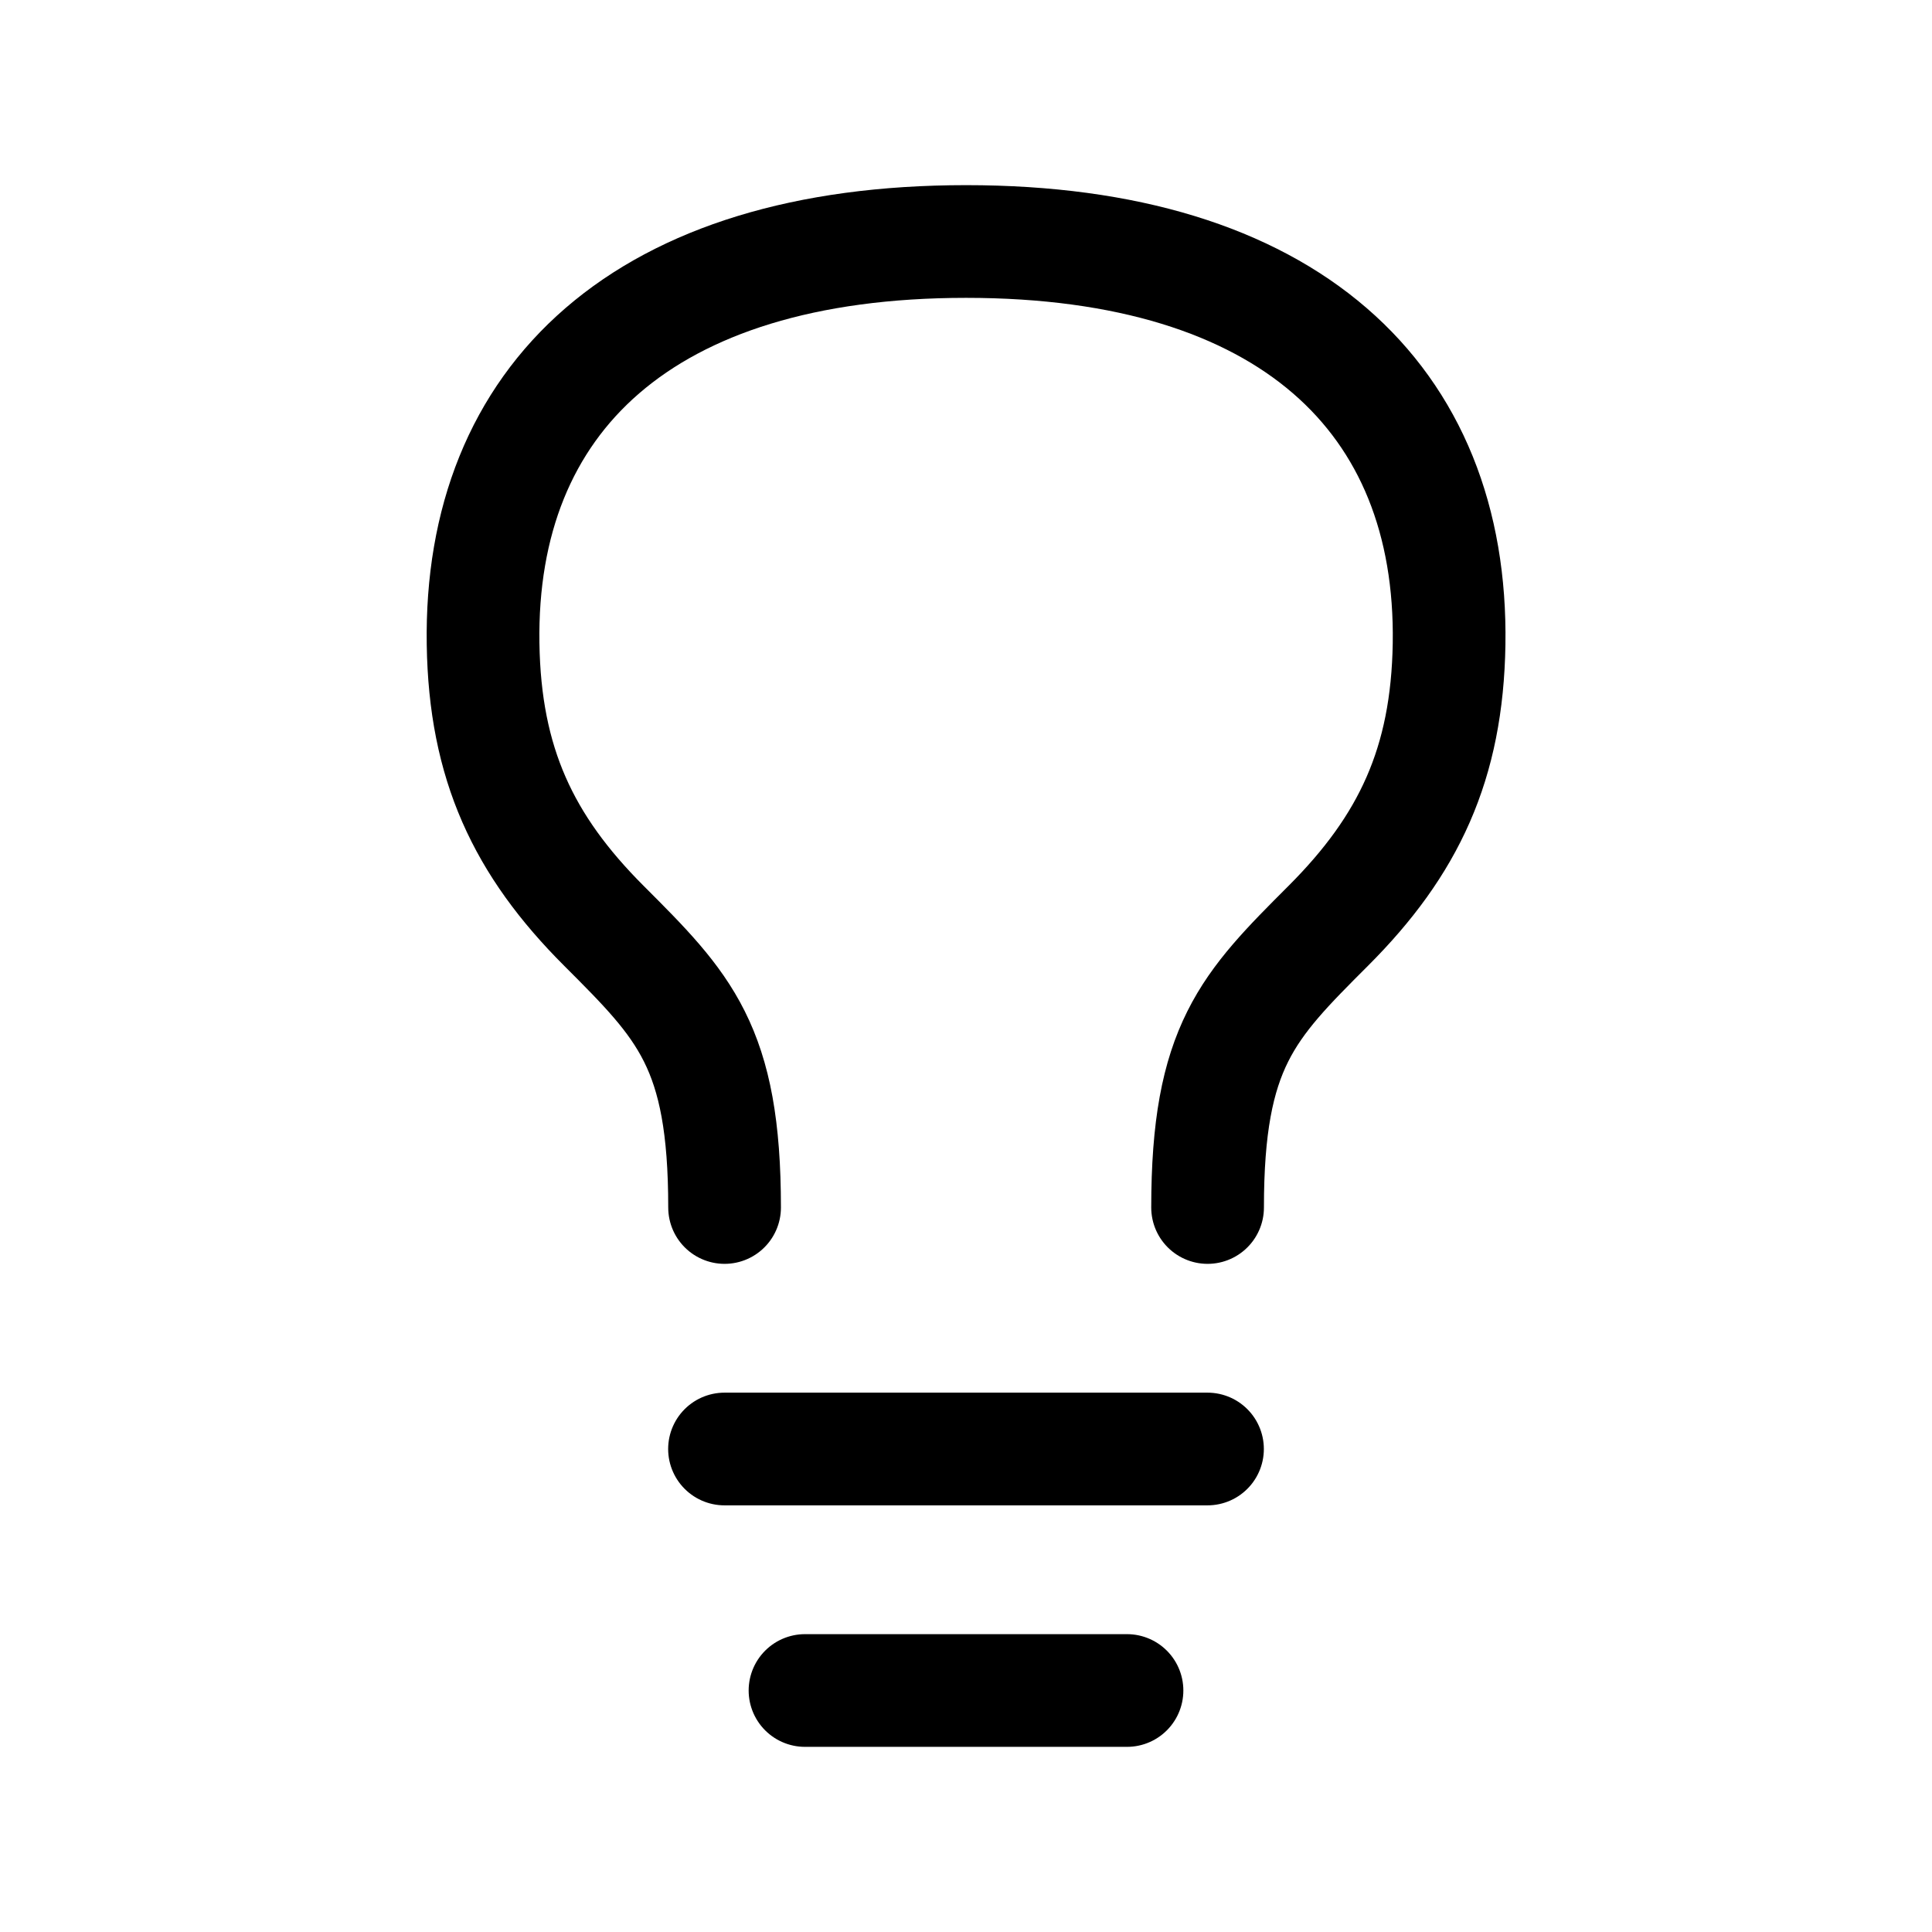
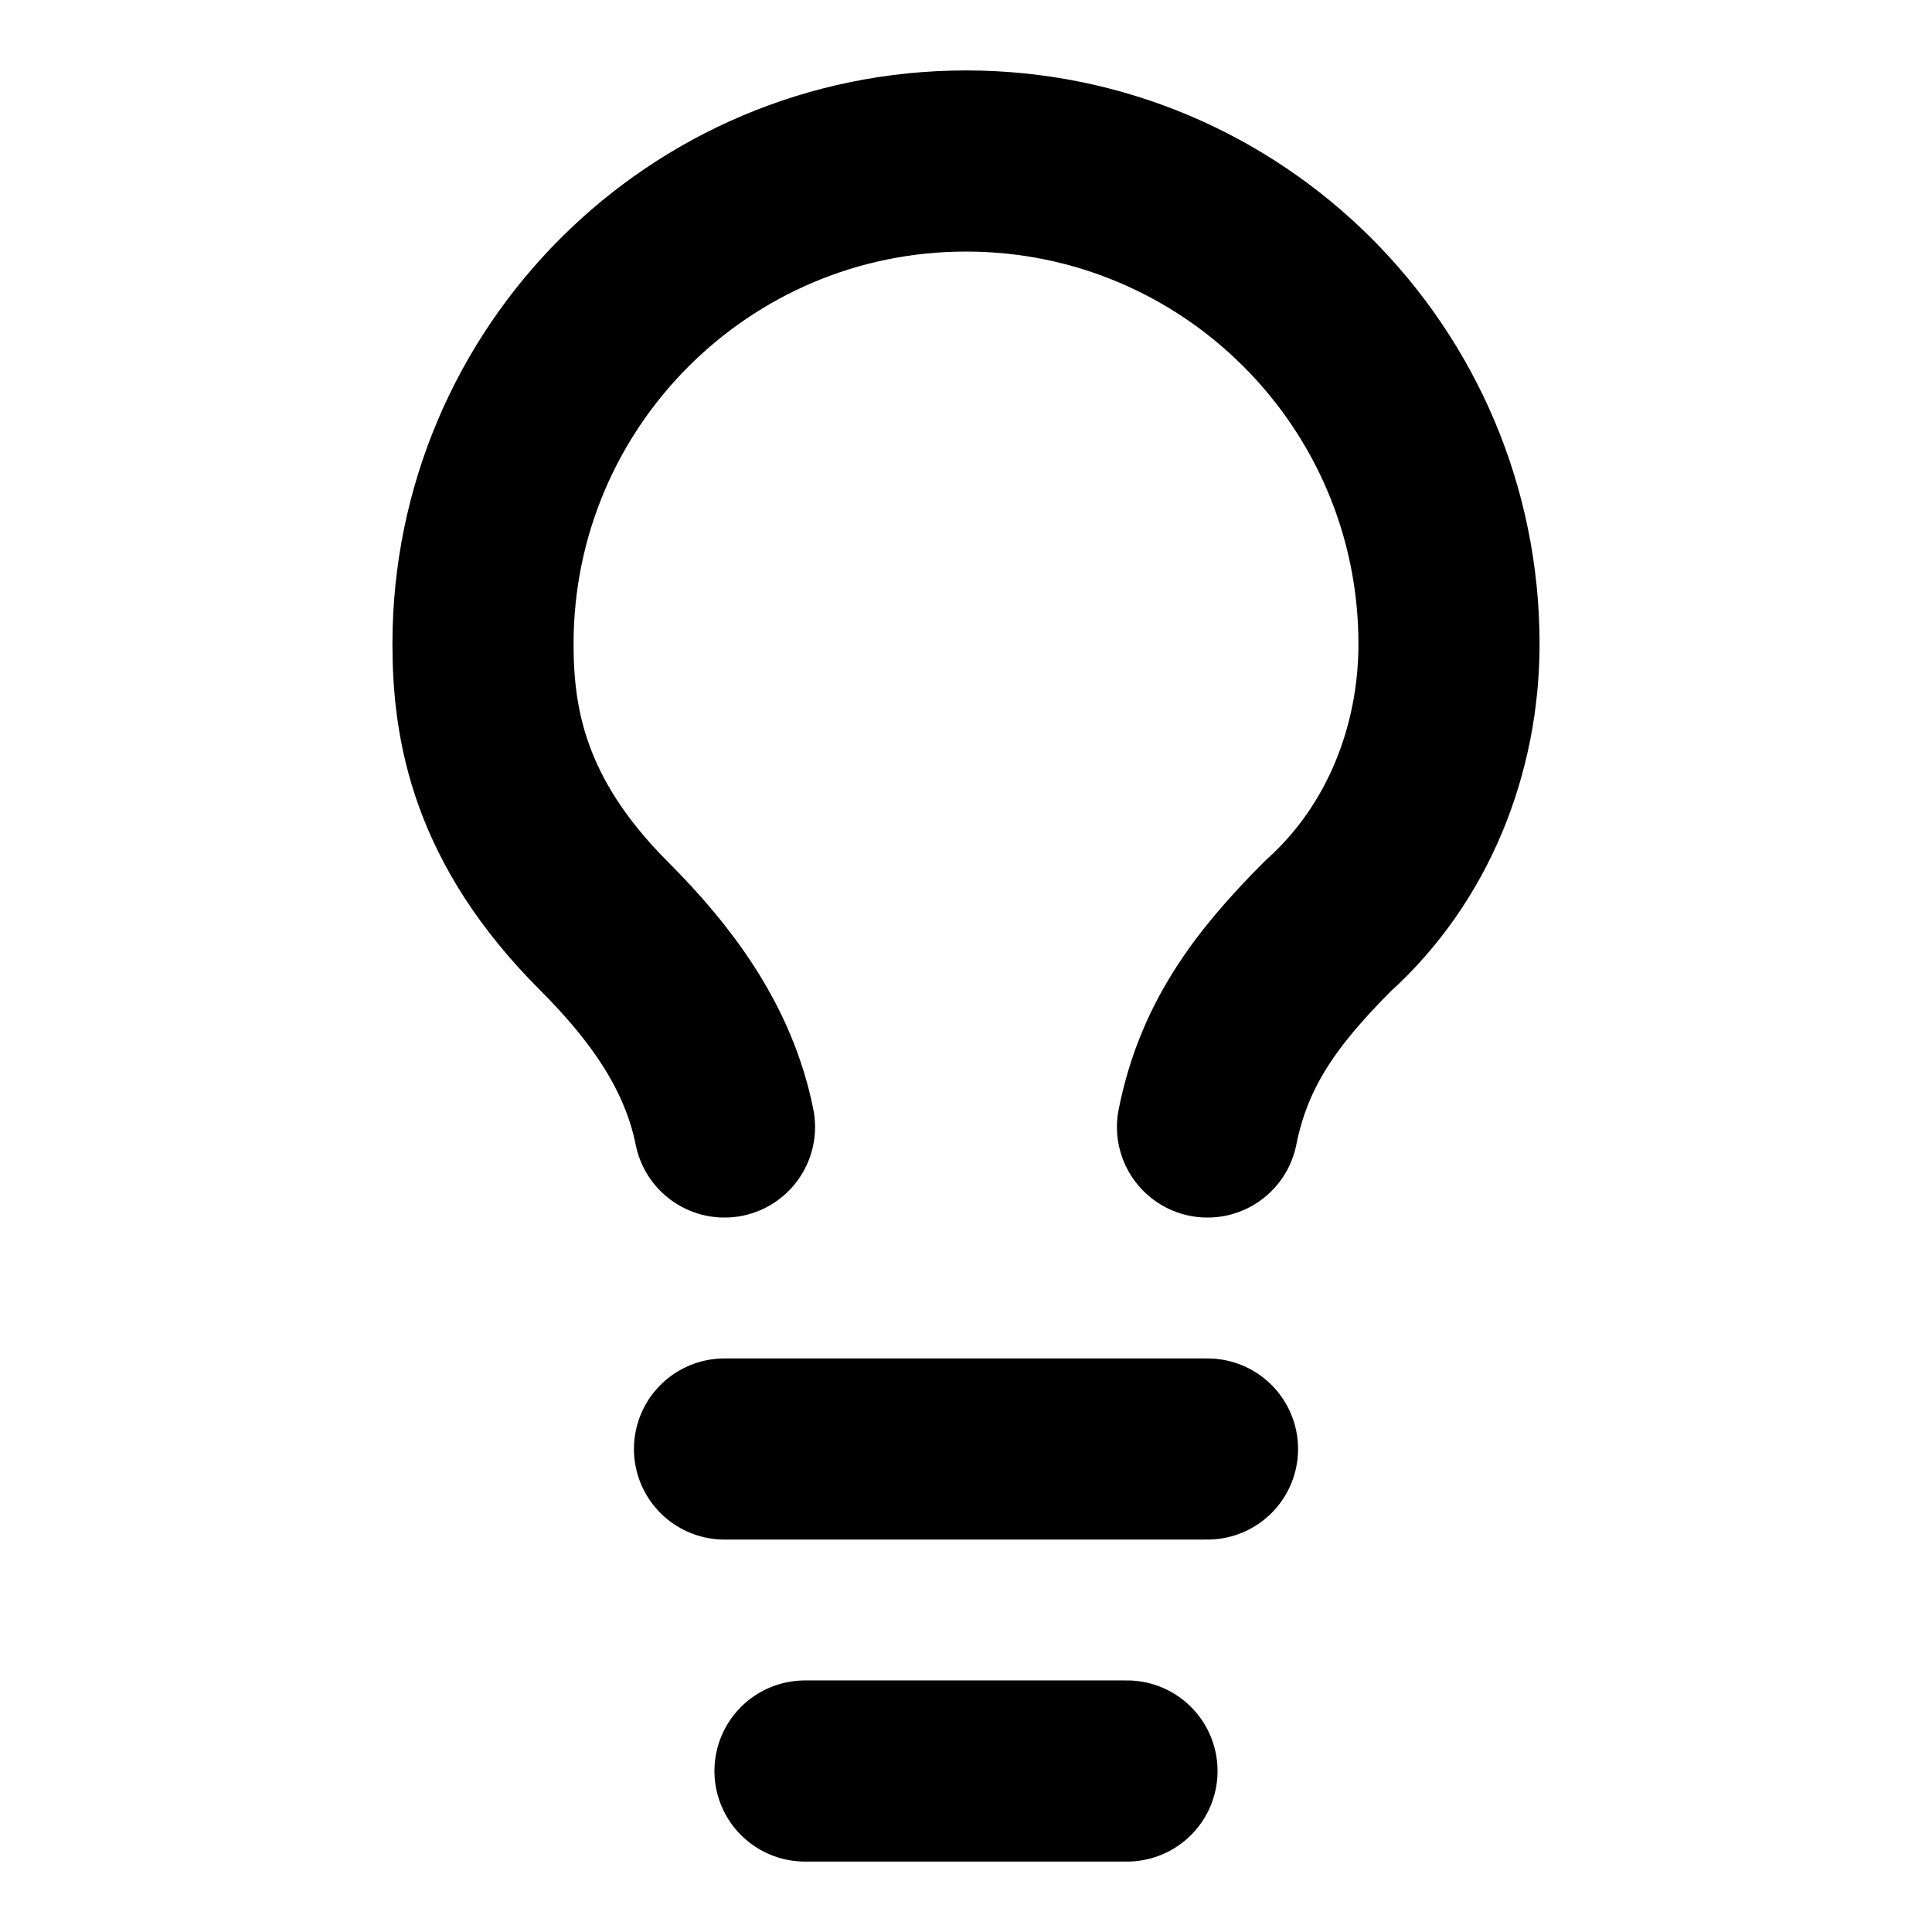
- <svg xmlns="http://www.w3.org/2000/svg" width="19px" height="19px" stroke-width="1.4" viewBox="0 0 24 24" fill="none" color="#000000">
-   <path d="M9 18H15" stroke="#000000" stroke-width="1.4" stroke-linecap="round" stroke-linejoin="round" />
-   <path d="M10 21H14" stroke="#000000" stroke-width="1.4" stroke-linecap="round" stroke-linejoin="round" />
-   <path d="M9.001 15C9.001 13 8.501 12.5 7.501 11.5C6.501 10.5 6.024 9.487 6.001 8C5.953 4.95 8.001 3 12.001 3C16.001 3 18.049 4.95 18.001 8C17.977 9.487 17.501 10.5 16.501 11.5C15.501 12.5 15.001 13 15.001 15" stroke="#000000" stroke-width="1.4" stroke-linecap="round" stroke-linejoin="round" />
+ <svg xmlns="http://www.w3.org/2000/svg" width="16" height="16" viewBox="0 0 24 24" fill="none" stroke="currentColor" stroke-width="2.25" stroke-linecap="round" stroke-linejoin="round" class="lucide lucide-lightbulb-icon lucide-lightbulb">
+   <path d="M15 14c.2-1 .7-1.7 1.5-2.5 1-.9 1.5-2.2 1.5-3.5A6 6 0 0 0 6 8c0 1 .2 2.2 1.5 3.5.7.7 1.3 1.5 1.5 2.5" />
+   <path d="M9 18h6" />
+   <path d="M10 22h4" />
</svg>
